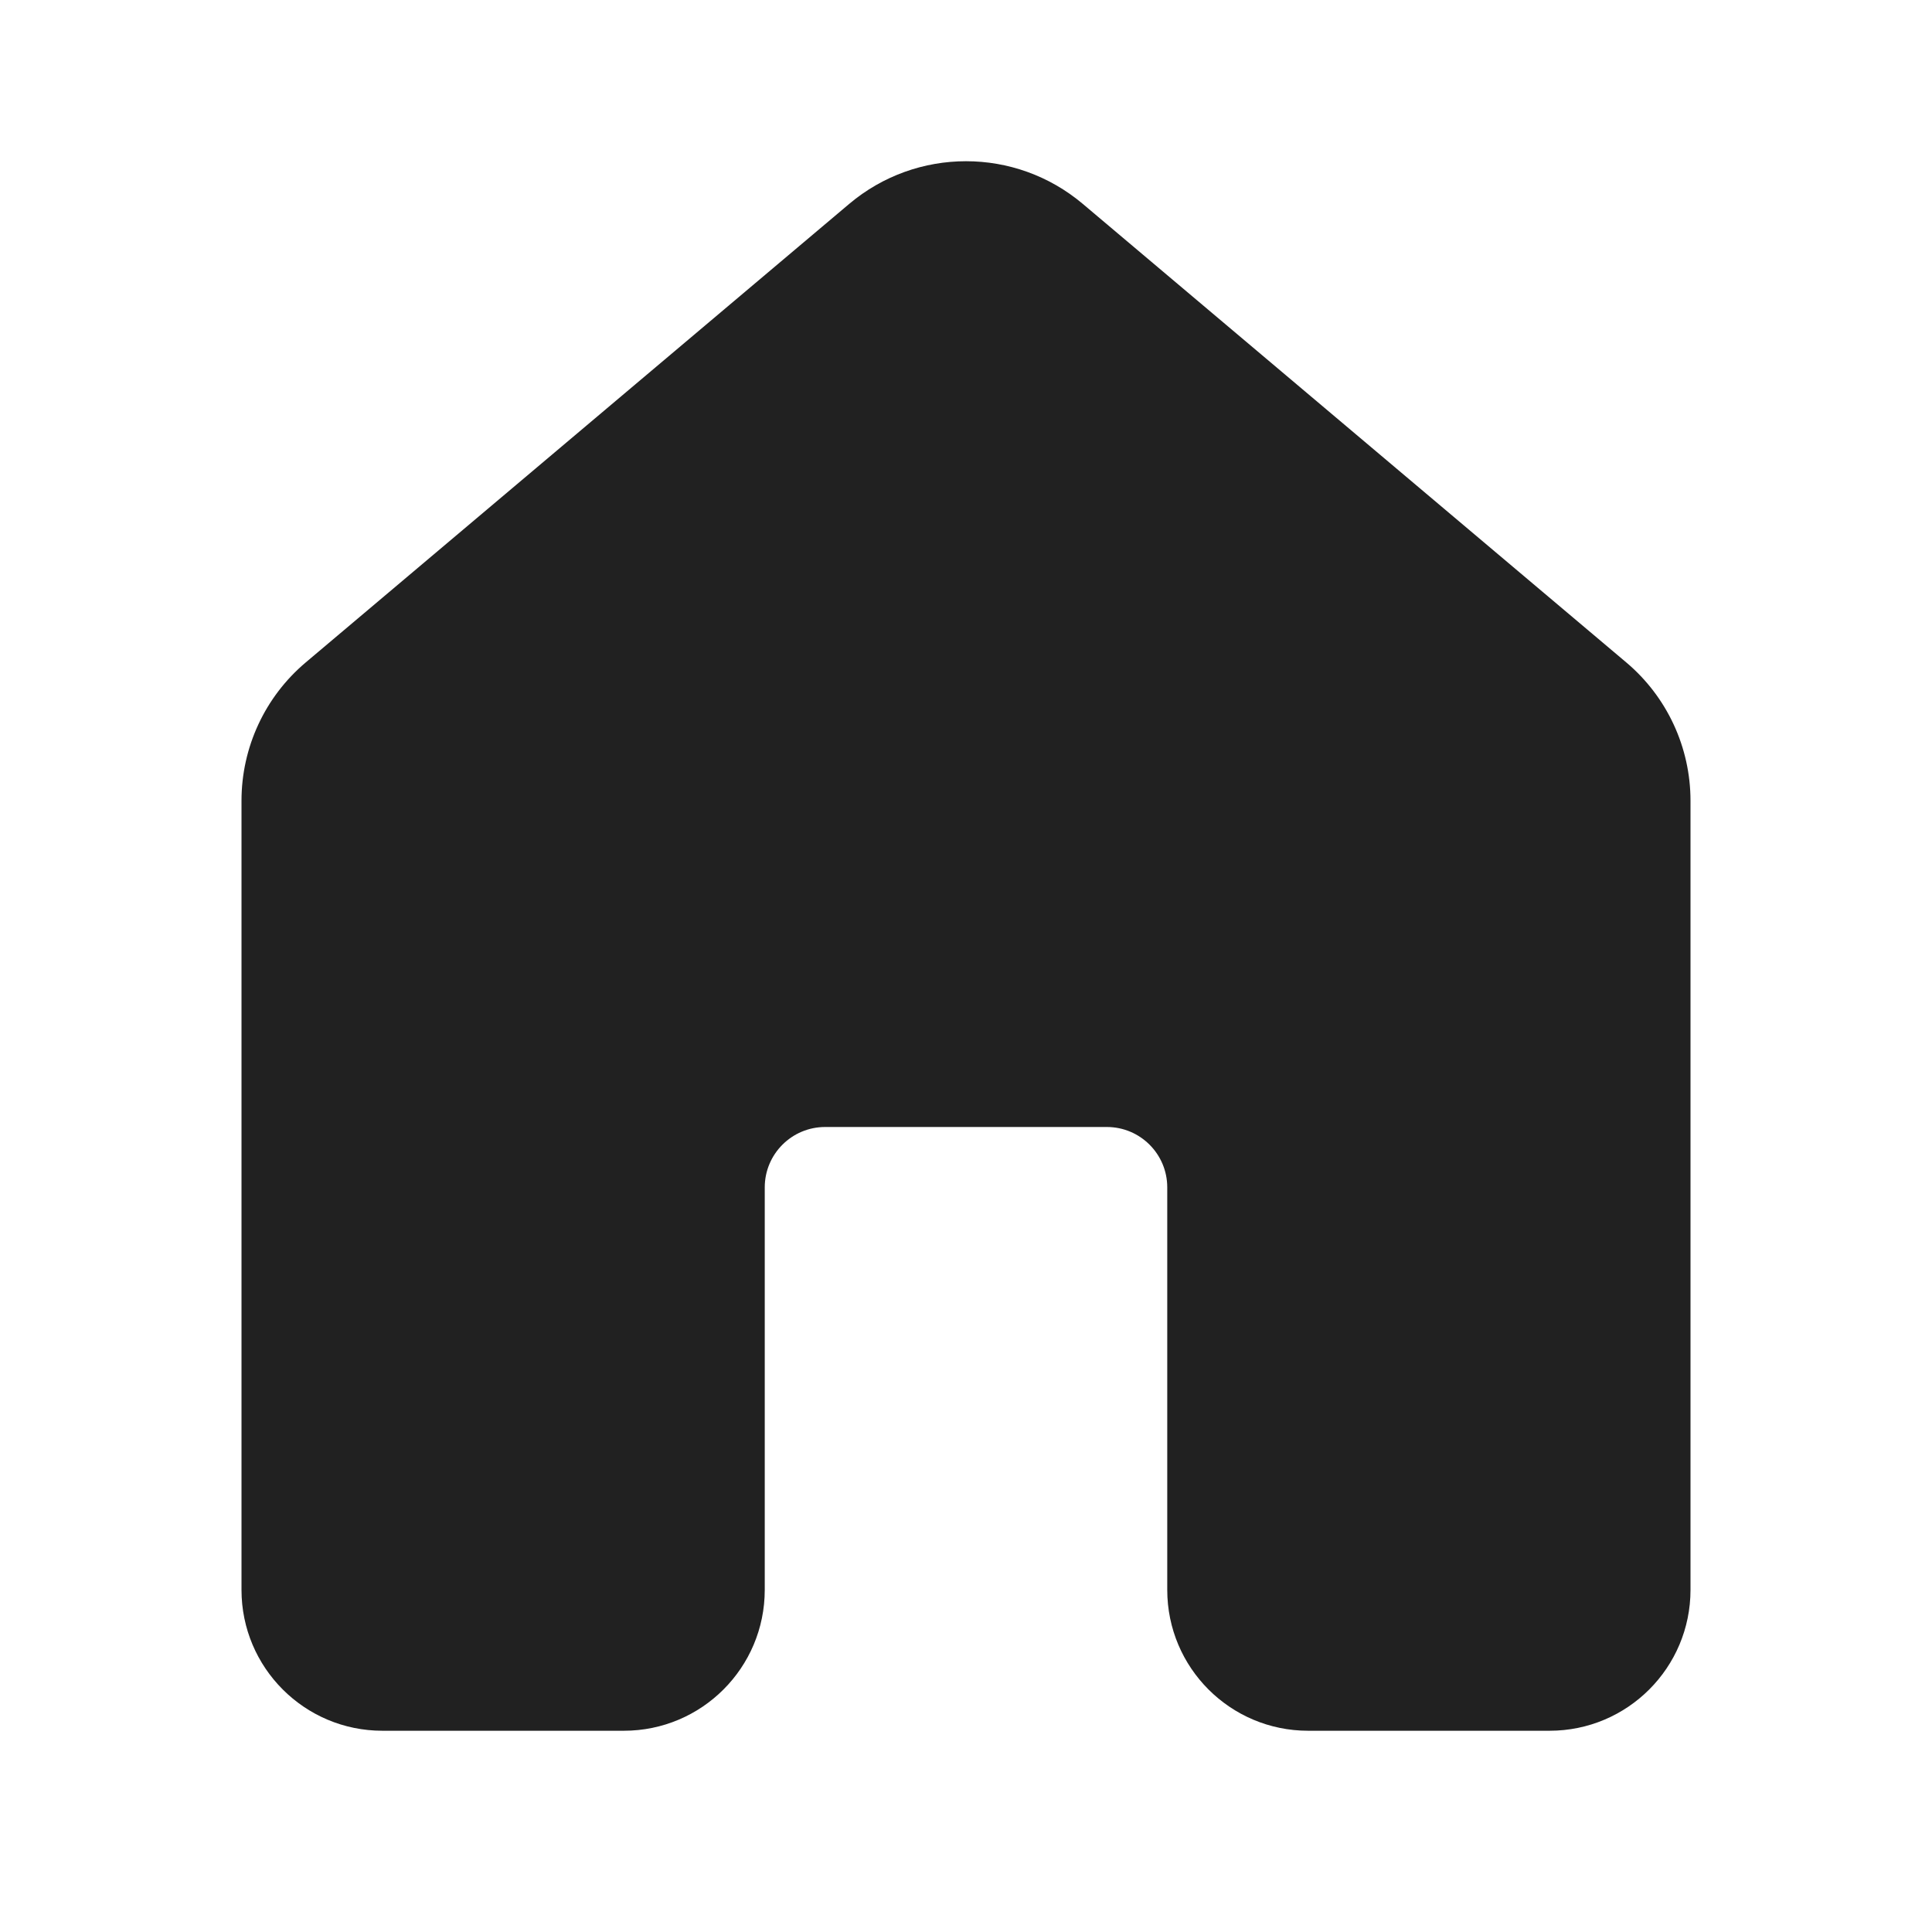
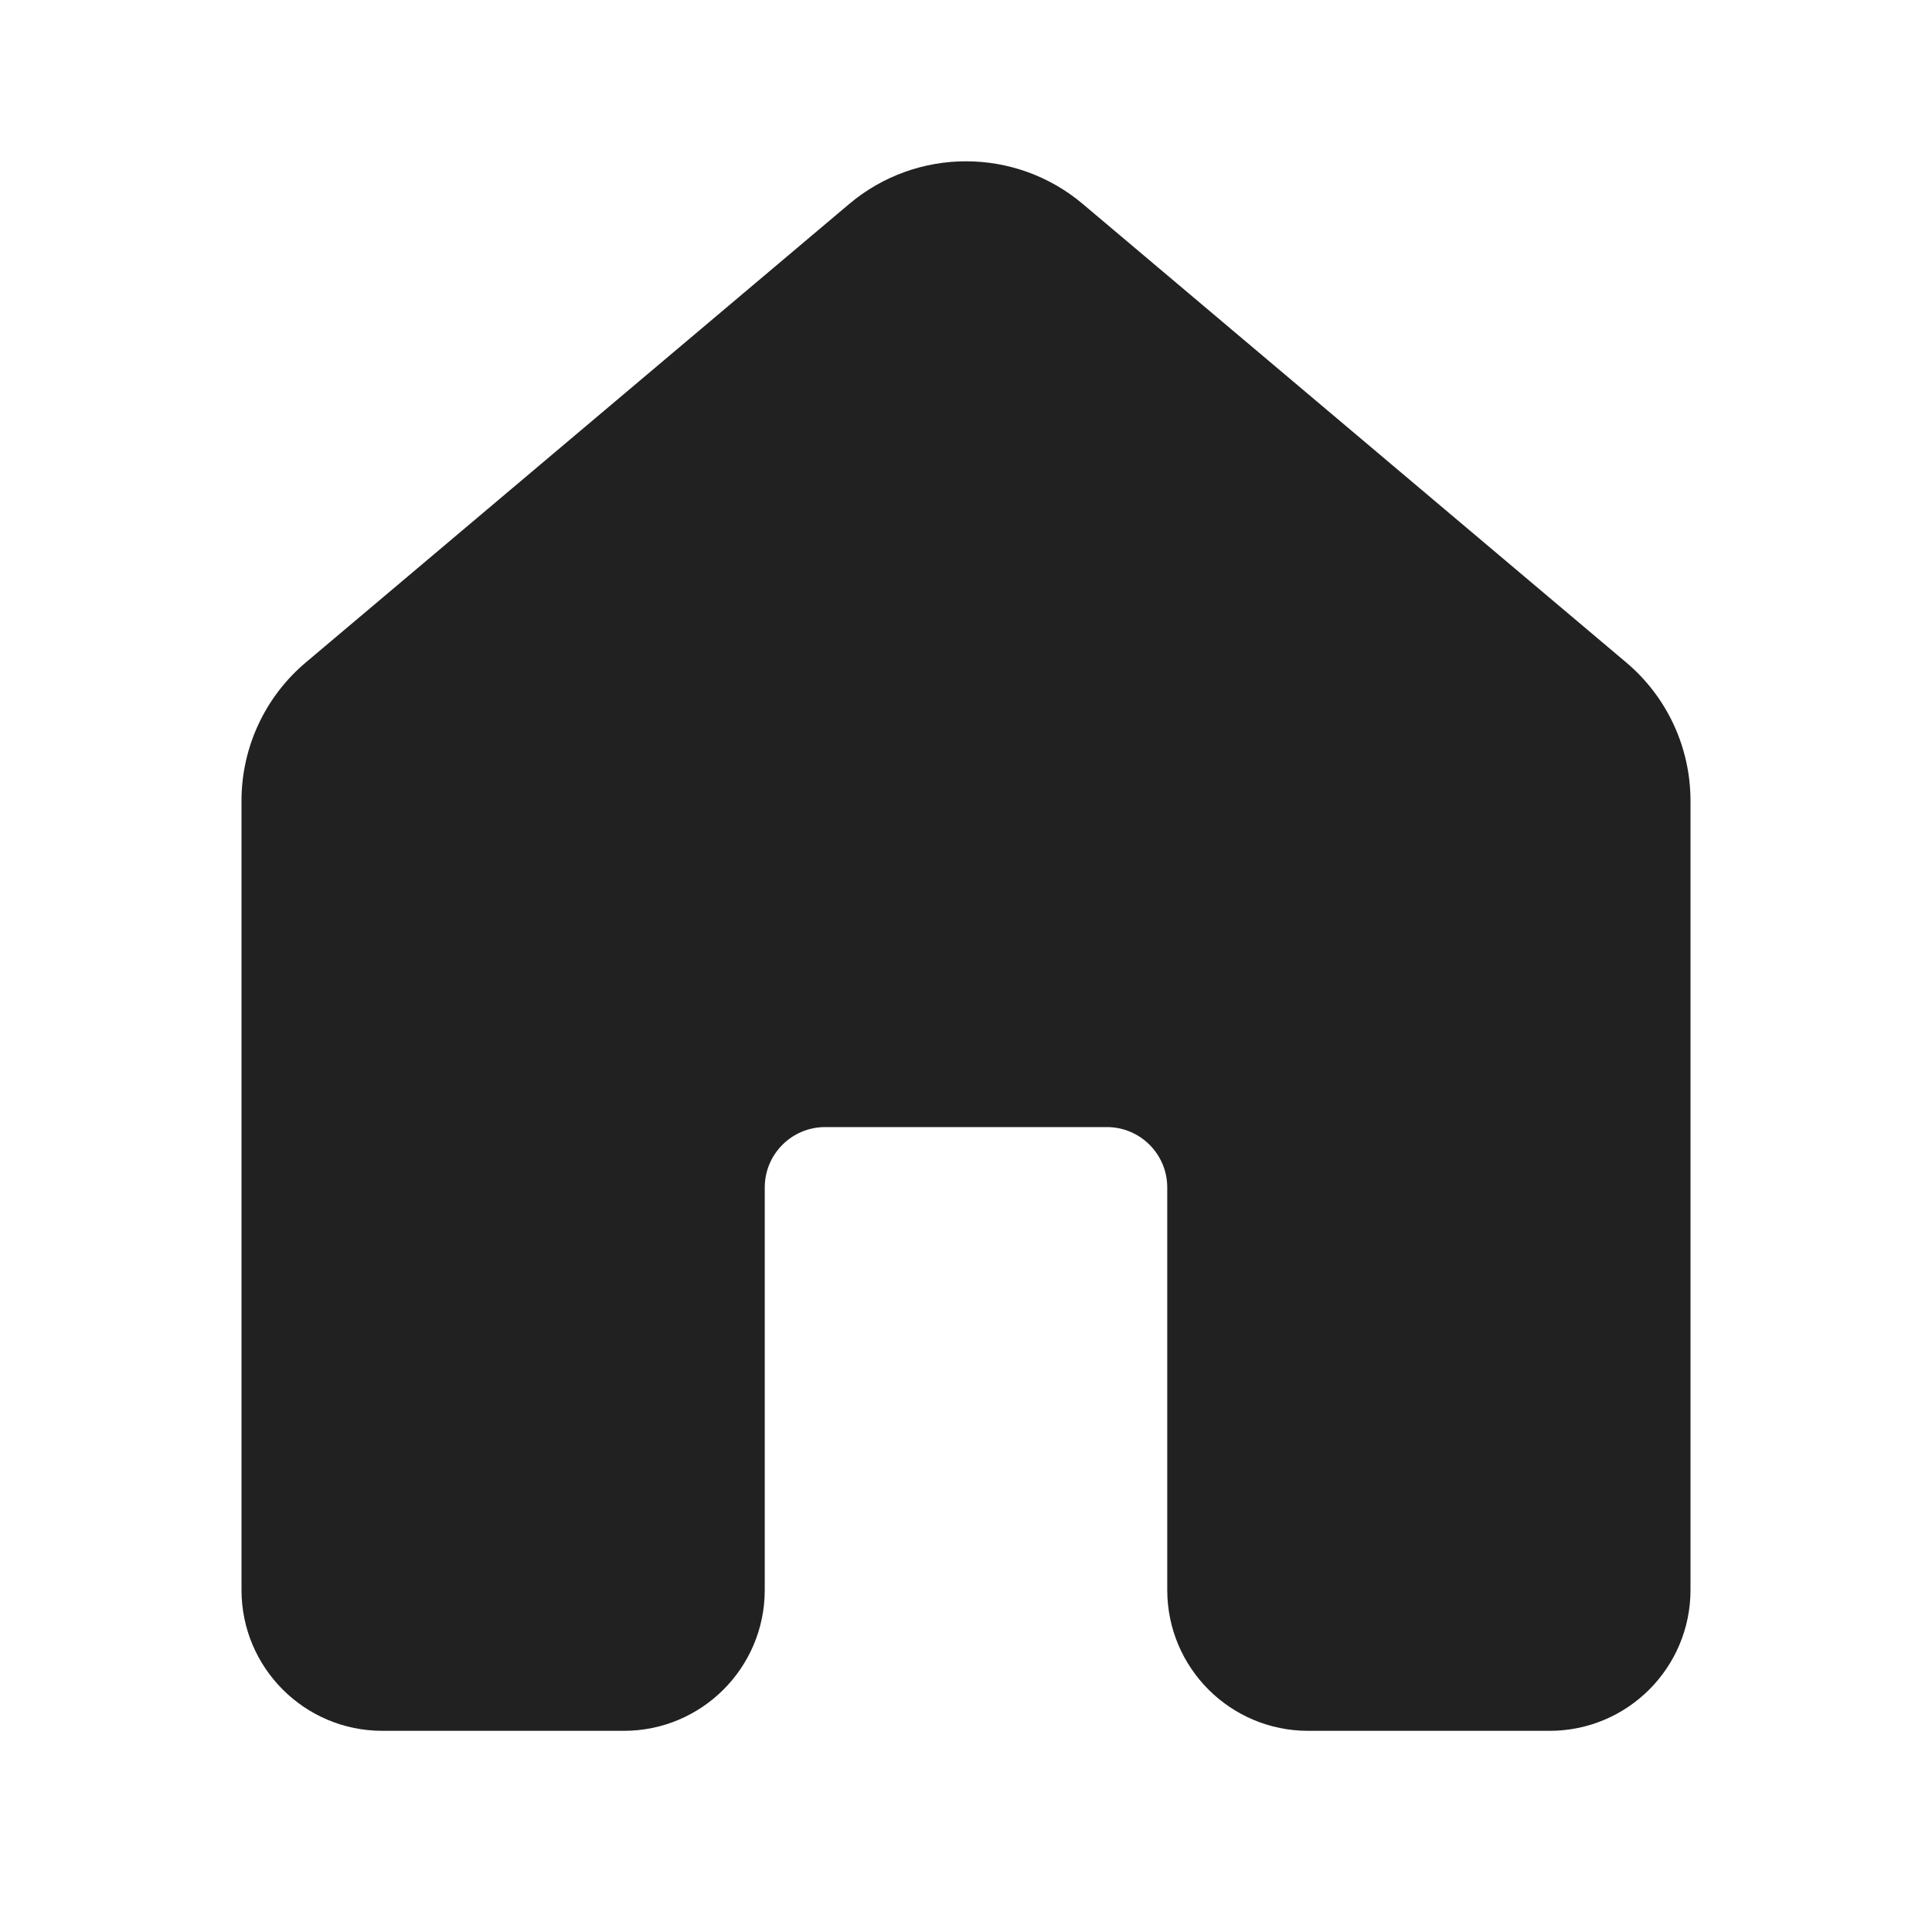
<svg xmlns="http://www.w3.org/2000/svg" width="24" height="24" viewBox="0 0 24 24" fill="none">
-   <path d="M10.549 2.533C11.387 1.826 12.613 1.826 13.451 2.533L20.201 8.228C20.708 8.655 21 9.284 21 9.947V19.75C21 20.717 20.216 21.5 19.25 21.5H16.25C15.284 21.5 14.5 20.717 14.5 19.75V14.75C14.5 14.336 14.164 14 13.75 14H10.25C9.836 14 9.5 14.336 9.5 14.75V19.75C9.5 20.717 8.716 21.5 7.75 21.5H4.75C3.784 21.5 3 20.717 3 19.75V9.947C3 9.284 3.292 8.655 3.799 8.228L10.549 2.533Z" fill="#212121" />
+   <path d="M10.549 2.534C11.387 1.827 12.613 1.827 13.451 2.534L20.201 8.229C20.708 8.656 21 9.285 21 9.948V19.751C21 20.718 20.216 21.501 19.25 21.501H16.25C15.284 21.501 14.5 20.718 14.5 19.751V14.751C14.5 14.337 14.164 14.001 13.75 14.001H10.25C9.836 14.001 9.5 14.337 9.5 14.751V19.751C9.5 20.718 8.716 21.501 7.75 21.501H4.75C3.784 21.501 3 20.718 3 19.751V9.948C3 9.285 3.292 8.656 3.799 8.229L10.549 2.534Z" fill="#212121" />
</svg>
